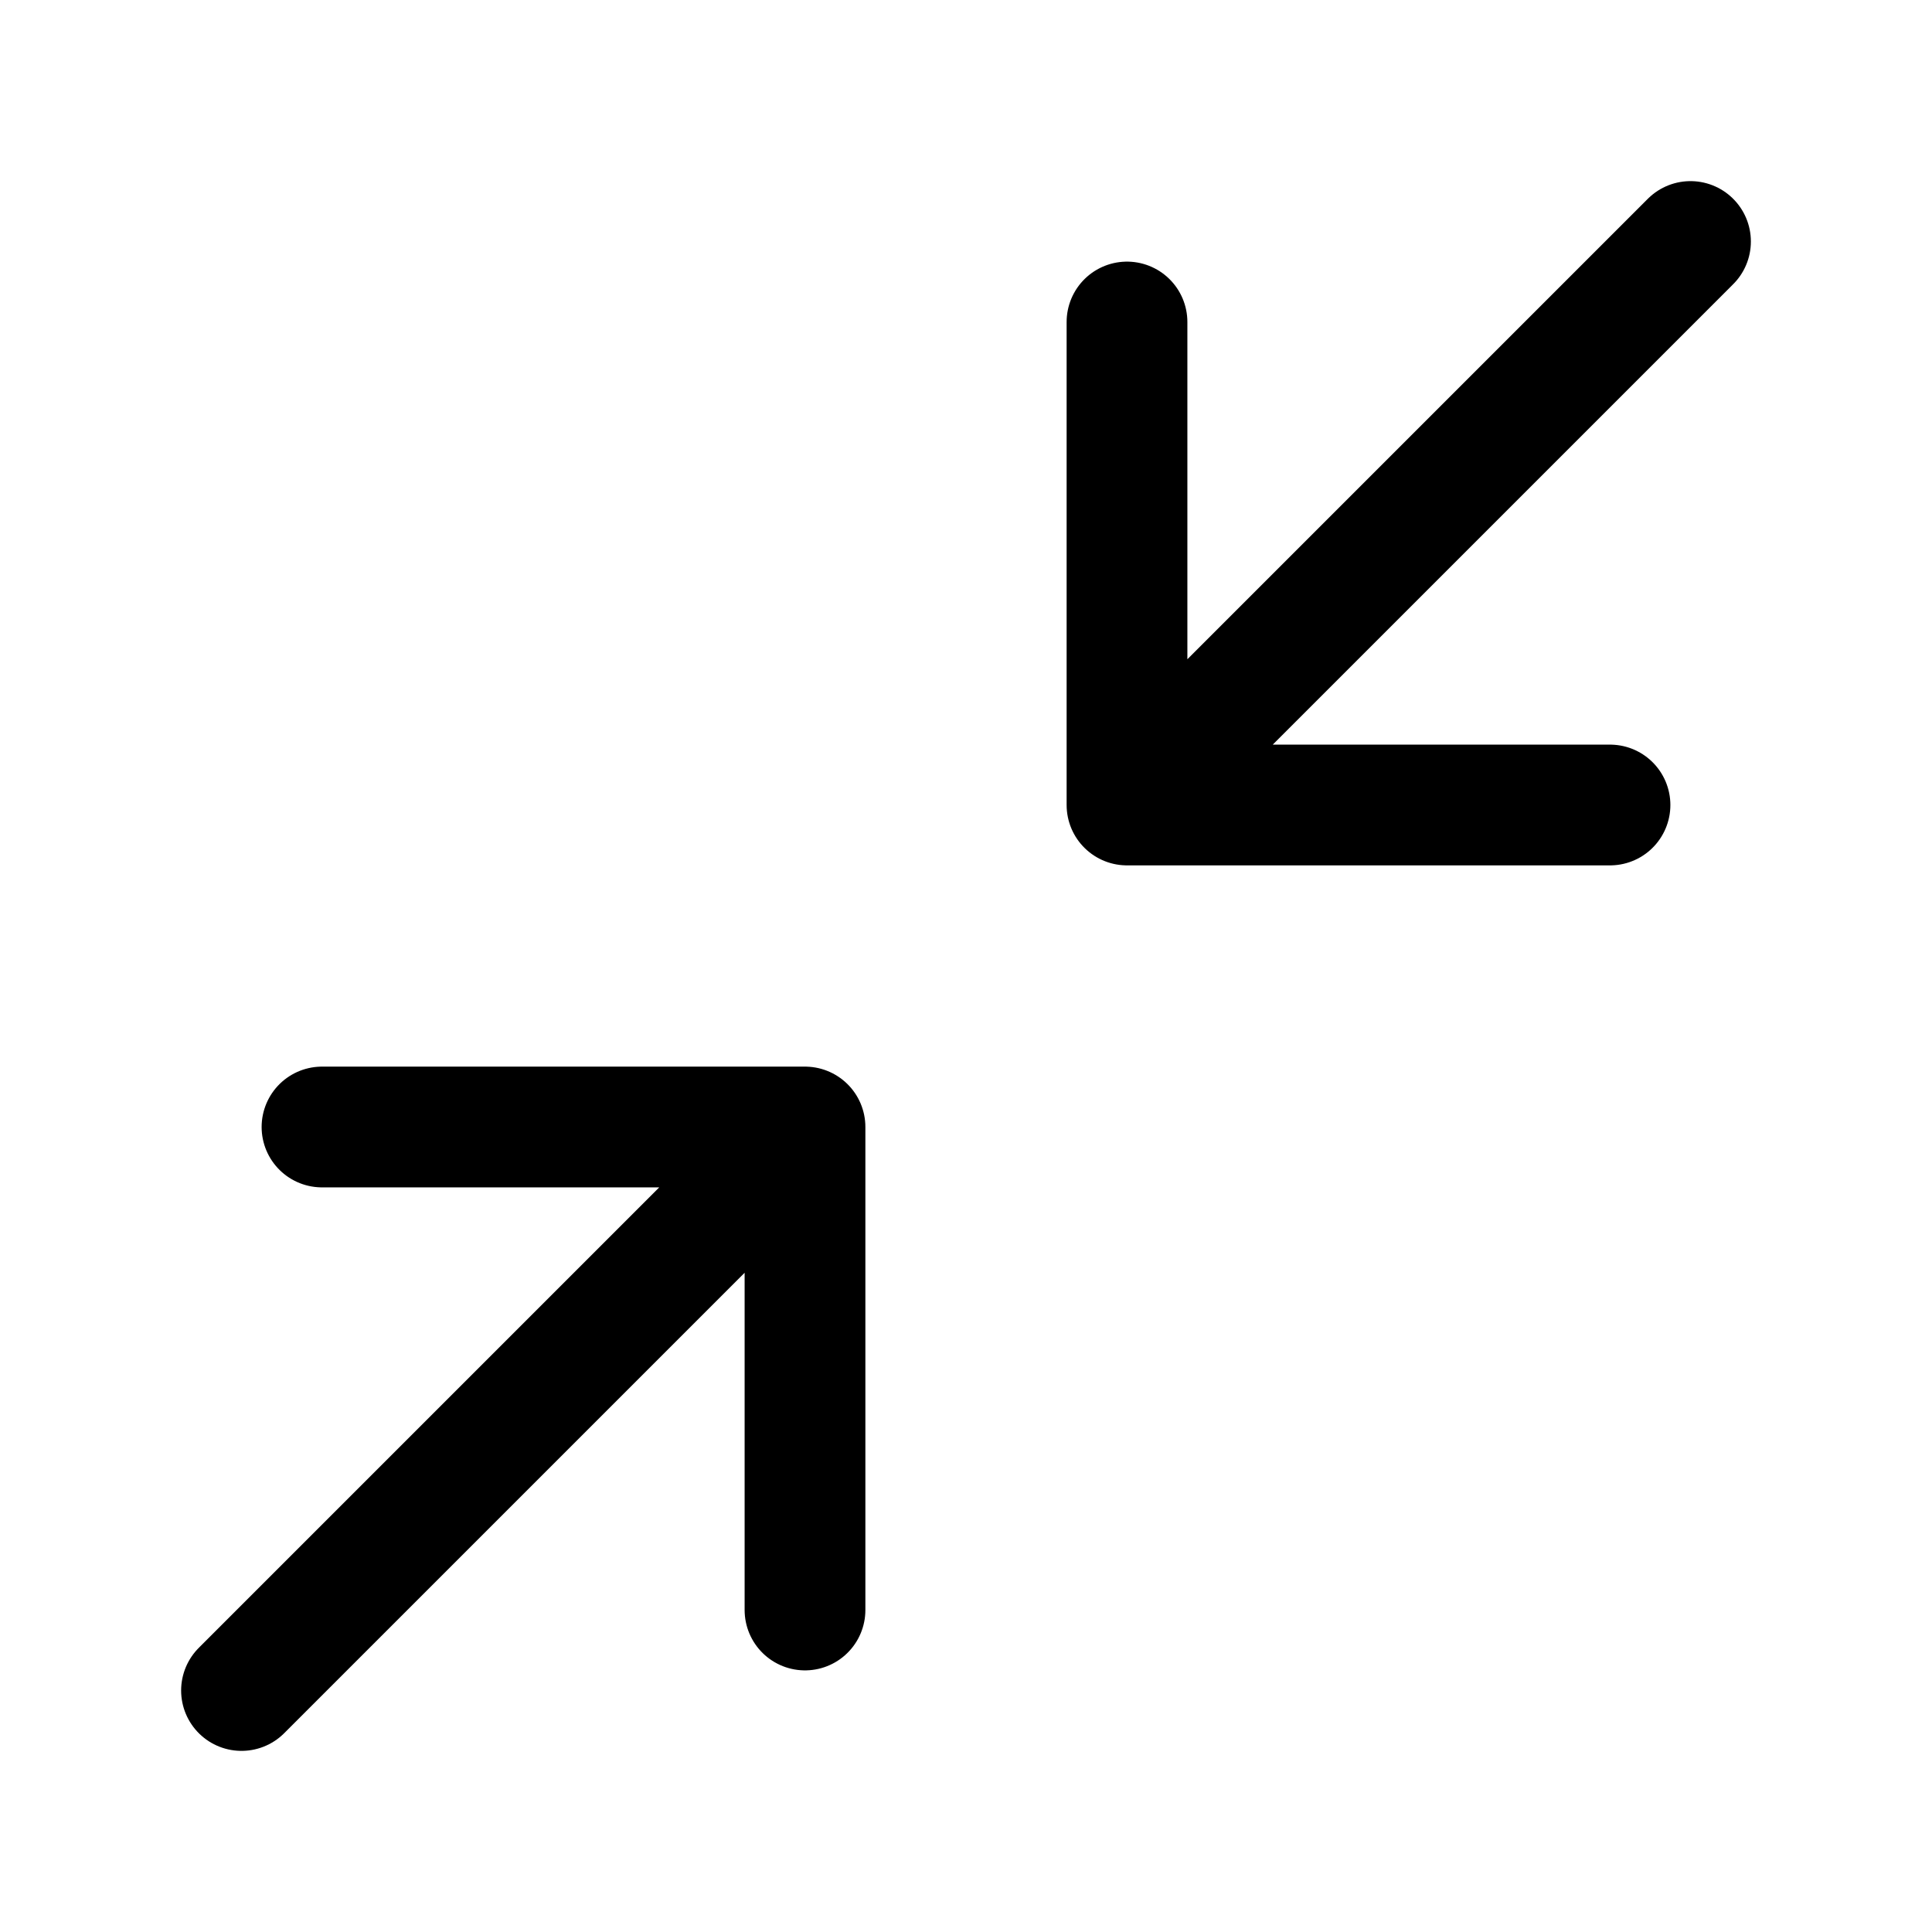
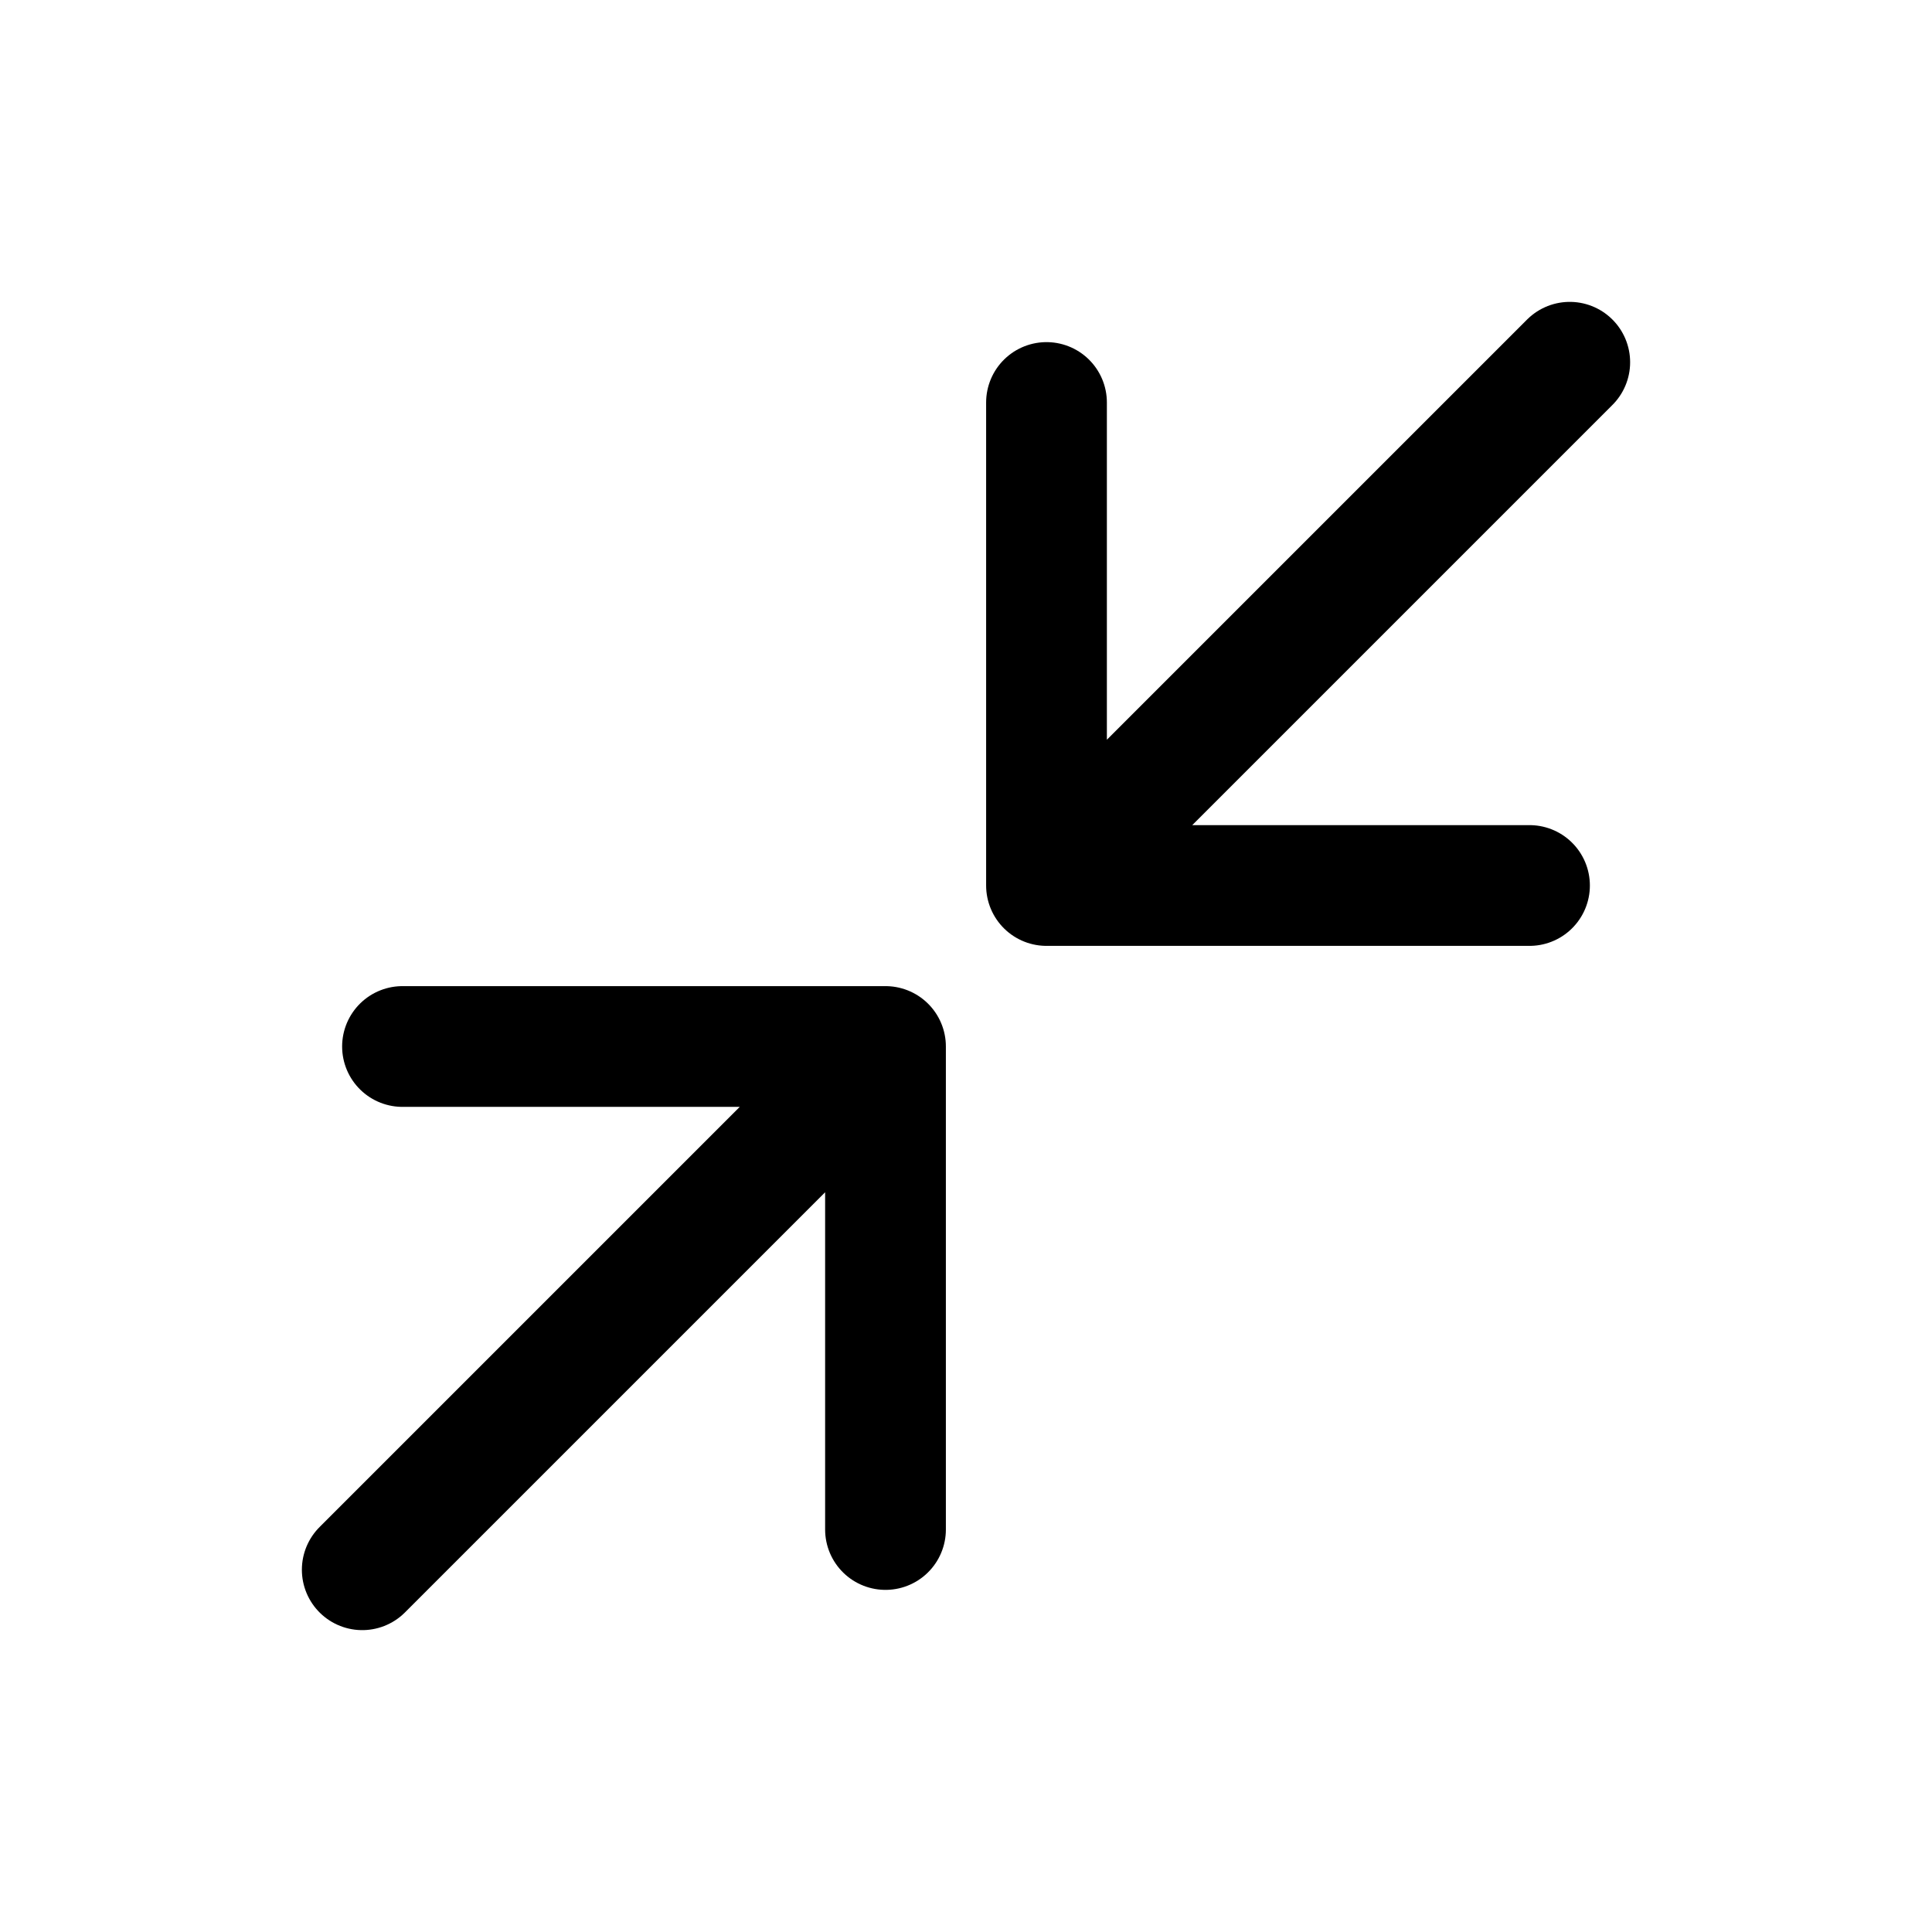
<svg xmlns="http://www.w3.org/2000/svg" width="1em" height="1em" viewBox="0 0 24 24">
-   <path fill="none" stroke="currentColor" stroke-linecap="round" stroke-linejoin="round" stroke-width="1.5" d="M20 10h-6V4m.5 5.5L21 3M4 14h6v6m-.5-5.5L3 21" />
+   <path fill="none" stroke="currentColor" stroke-linecap="round" stroke-linejoin="round" stroke-width="1.5" d="M13 5v6h6m.5-6.5L13 11M11 19v-6H5m-.5 6.5L11 13" />
</svg>
